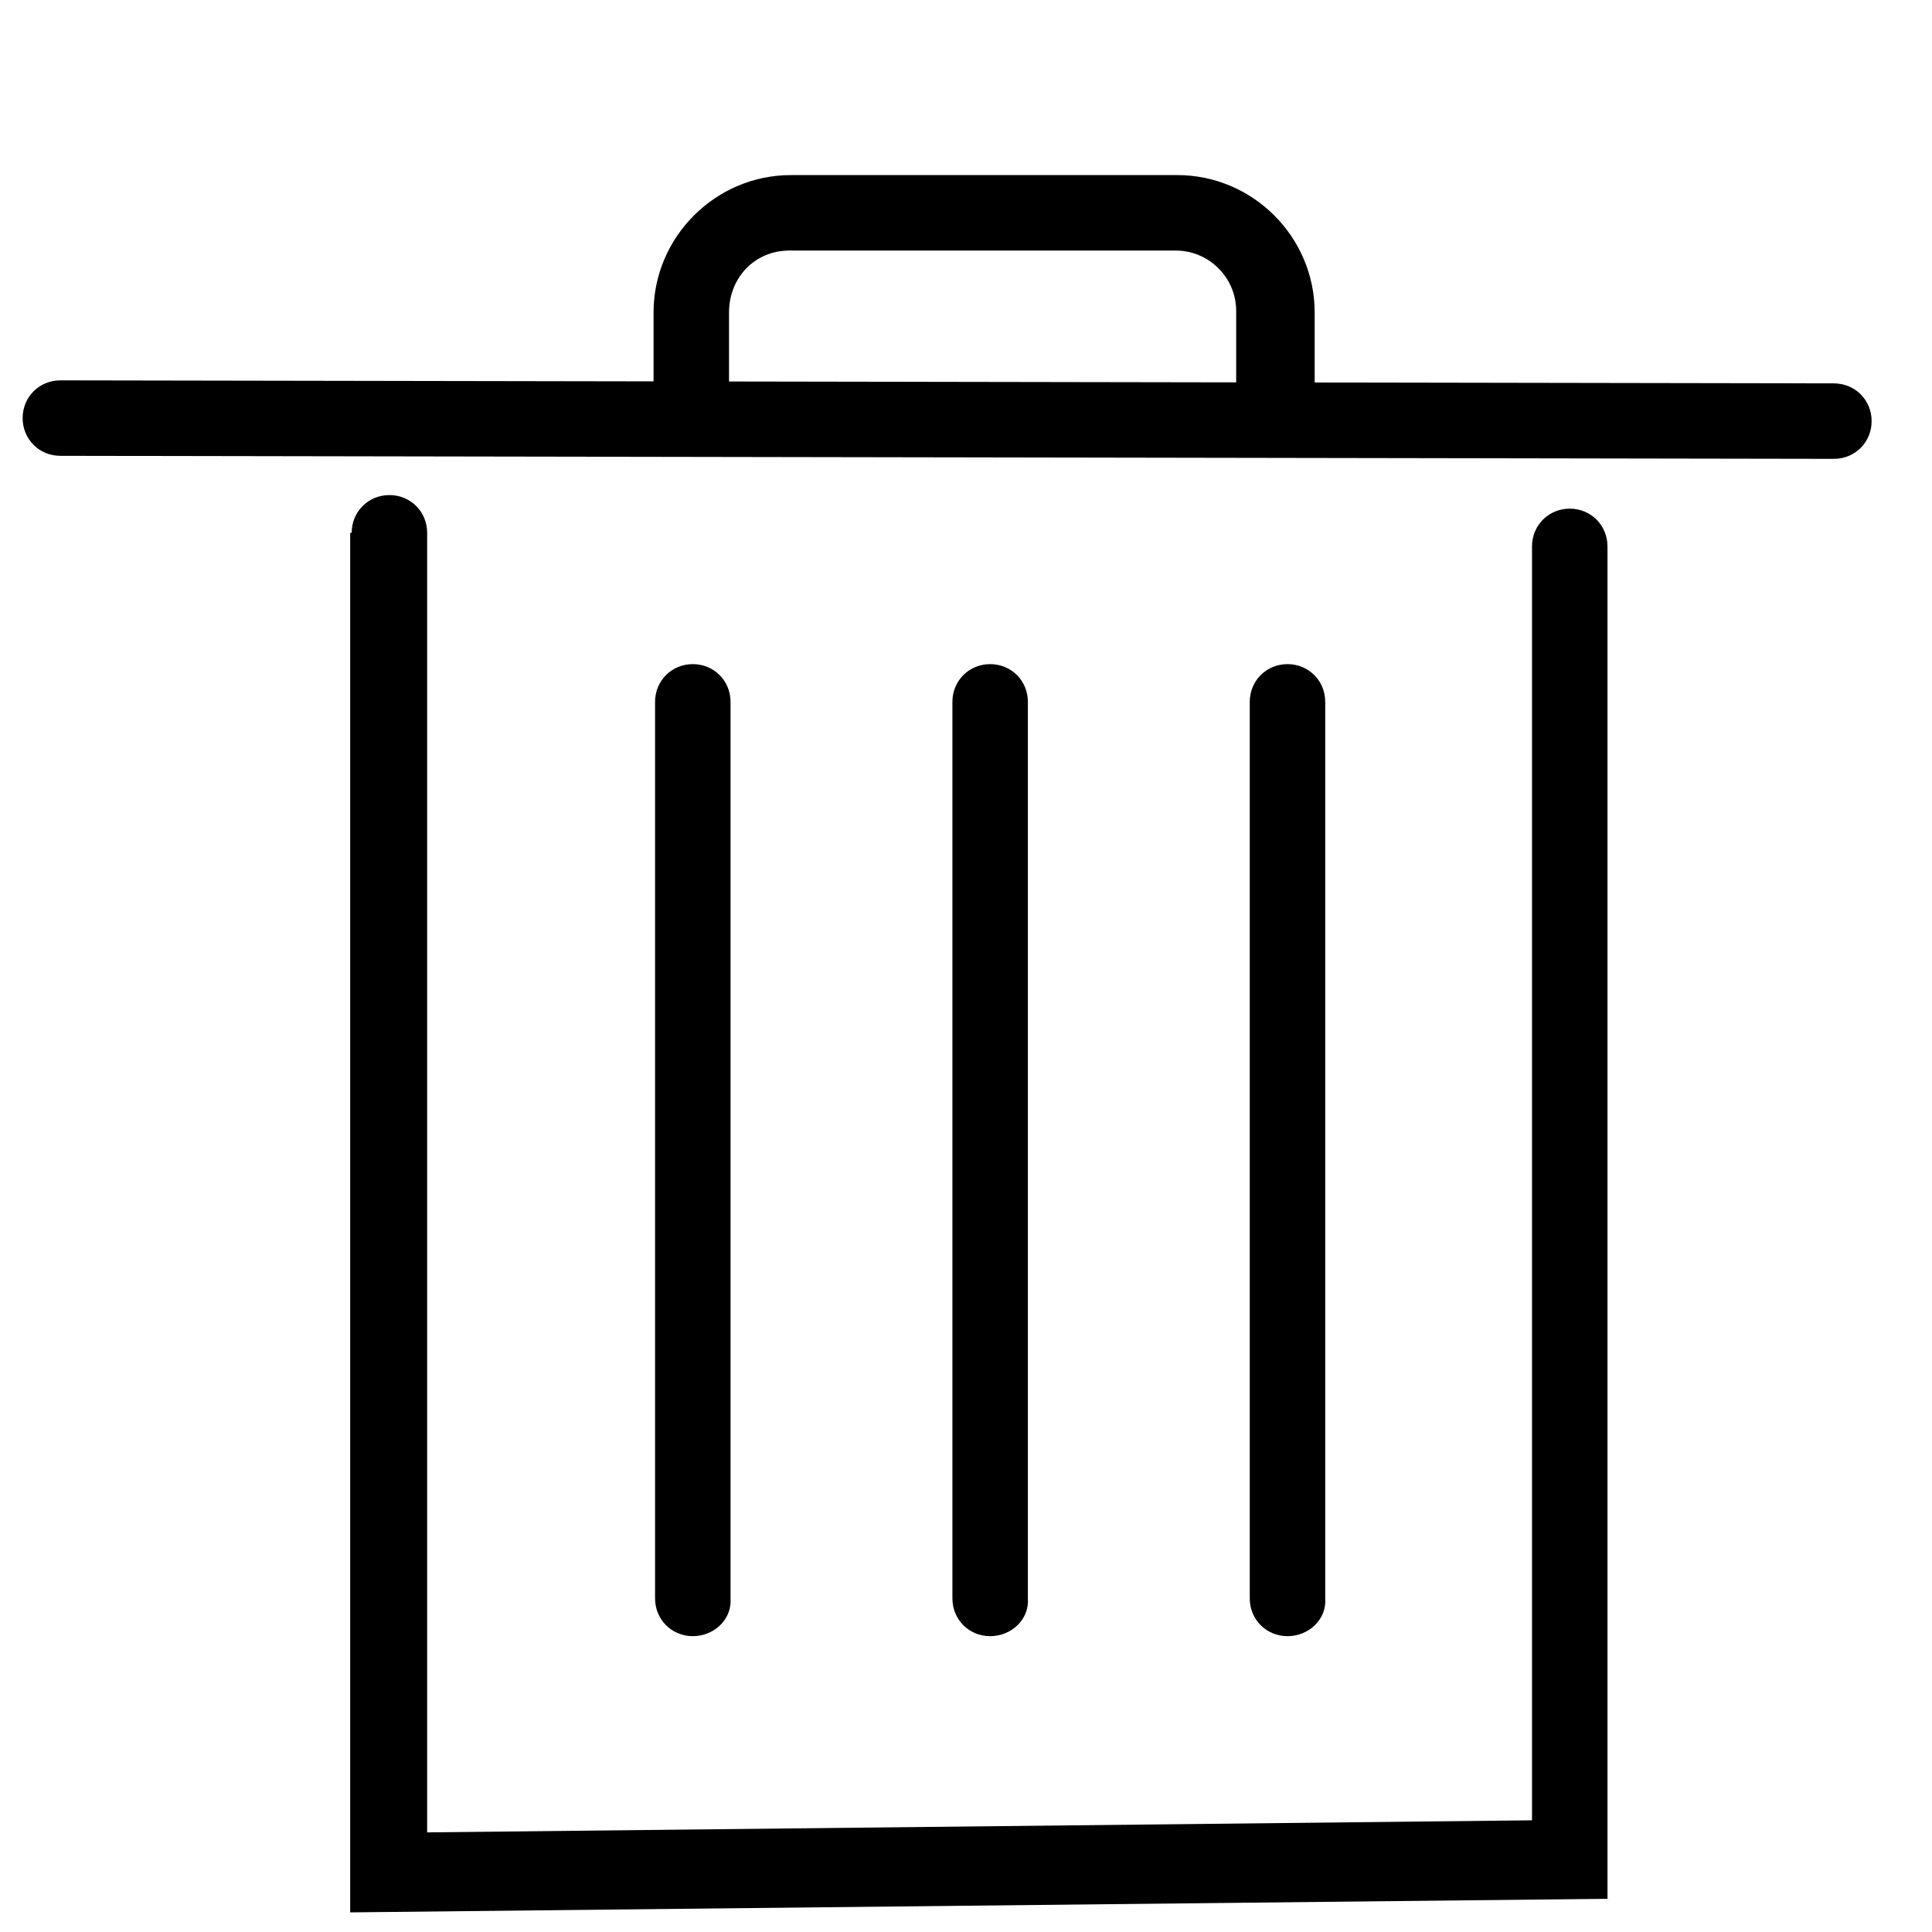
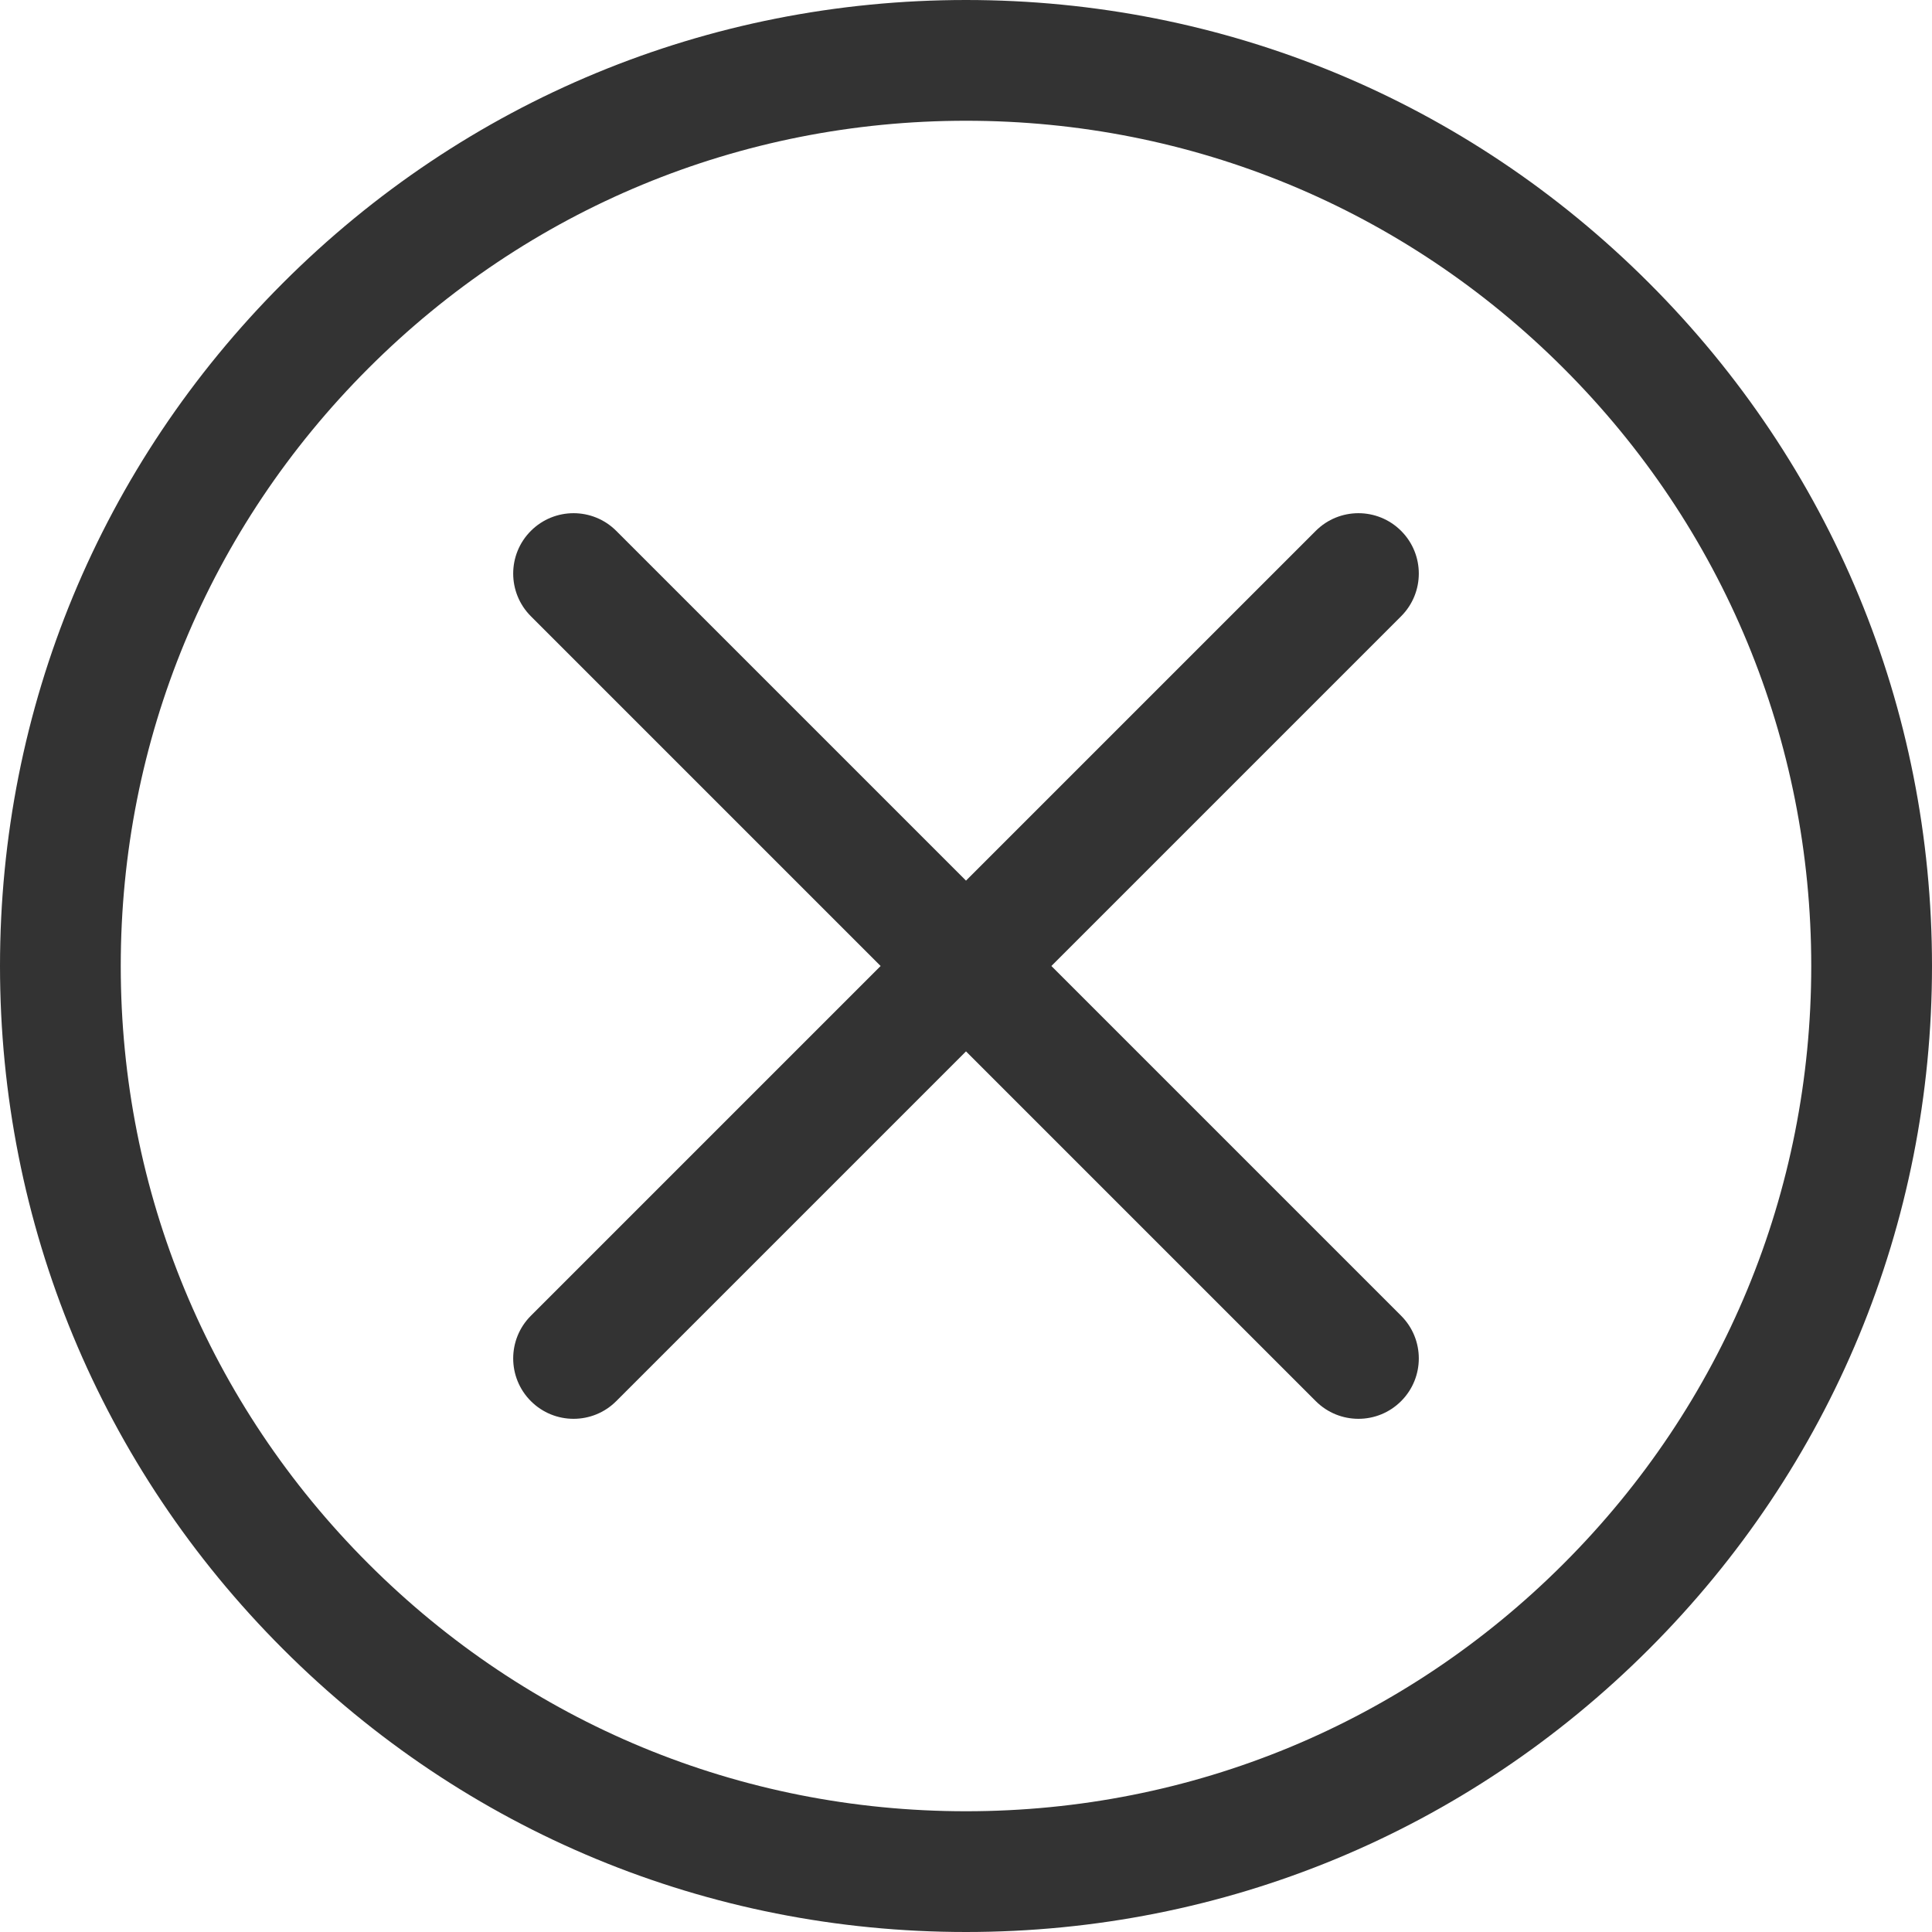
- <svg xmlns="http://www.w3.org/2000/svg" width="17" height="17" viewBox="0 0 1024 1024" fill="#000000" class="icon" version="1.1">
+ <svg xmlns="http://www.w3.org/2000/svg" fill="#333333" version="1.1" id="Ebene_1" width="19" height="19" viewBox="0 0 64 64" enable-background="new 0 0 64 64" xml:space="preserve" stroke="#333333" stroke-width="0.001">
  <g id="SVGRepo_bgCarrier" stroke-width="0" />
  <g id="SVGRepo_tracerCarrier" stroke-linecap="round" stroke-linejoin="round" />
  <g id="SVGRepo_iconCarrier">
-     <path d="M32 241.6c-11.2 0-20-8.8-20-20s8.8-20 20-20l940 1.6c11.2 0 20 8.8 20 20s-8.8 20-20 20L32 241.6zM186.4 282.4c0-11.2 8.8-20 20-20s20 8.8 20 20v688.8l585.6-6.4V289.6c0-11.2 8.8-20 20-20s20 8.8 20 20v716.8l-666.4 7.2V282.4z" fill="" />
-     <path d="M682.4 867.2c-11.2 0-20-8.8-20-20V372c0-11.2 8.8-20 20-20s20 8.8 20 20v475.2c0.8 11.2-8.8 20-20 20zM367.2 867.2c-11.2 0-20-8.8-20-20V372c0-11.2 8.8-20 20-20s20 8.8 20 20v475.2c0.8 11.2-8.8 20-20 20zM524.8 867.2c-11.2 0-20-8.8-20-20V372c0-11.2 8.8-20 20-20s20 8.8 20 20v475.2c0.8 11.2-8.8 20-20 20zM655.2 213.6v-48.8c0-17.6-14.4-32-32-32H418.4c-18.4 0-32 14.4-32 32.8V208h-40v-42.4c0-40 32.8-72.8 72.8-72.8H624c40 0 72.8 32.8 72.8 72.8v48.8h-41.6z" fill="" />
+     <g>
+       <path d="M17.586,46.414C17.977,46.805,18.488,47,19,47s1.023-0.195,1.414-0.586L32,34.828l11.586,11.586 C43.977,46.805,44.488,47,45,47s1.023-0.195,1.414-0.586c0.781-0.781,0.781-2.047,0-2.828L34.828,32l11.586-11.586 c0.781-0.781,0.781-2.047,0-2.828c-0.781-0.781-2.047-0.781-2.828,0L32,29.172L20.414,17.586c-0.781-0.781-2.047-0.781-2.828,0 c-0.781,0.781-0.781,2.047,0,2.828L29.172,32L17.586,43.586C16.805,44.367,16.805,45.633,17.586,46.414z" />
+       <path d="M32,64c8.547,0,16.583-3.329,22.626-9.373C60.671,48.583,64,40.547,64,32s-3.329-16.583-9.374-22.626 C48.583,3.329,40.547,0,32,0S15.417,3.329,9.374,9.373C3.329,15.417,0,23.453,0,32s3.329,16.583,9.374,22.626 C15.417,60.671,23.453,64,32,64z M12.202,12.202C17.49,6.913,24.521,4,32,4s14.51,2.913,19.798,8.202C57.087,17.49,60,24.521,60,32 s-2.913,14.51-8.202,19.798C46.51,57.087,39.479,60,32,60s-14.51-2.913-19.798-8.202C6.913,46.51,4,39.479,4,32 S6.913,17.49,12.202,12.202z" />
+     </g>
  </g>
</svg>
